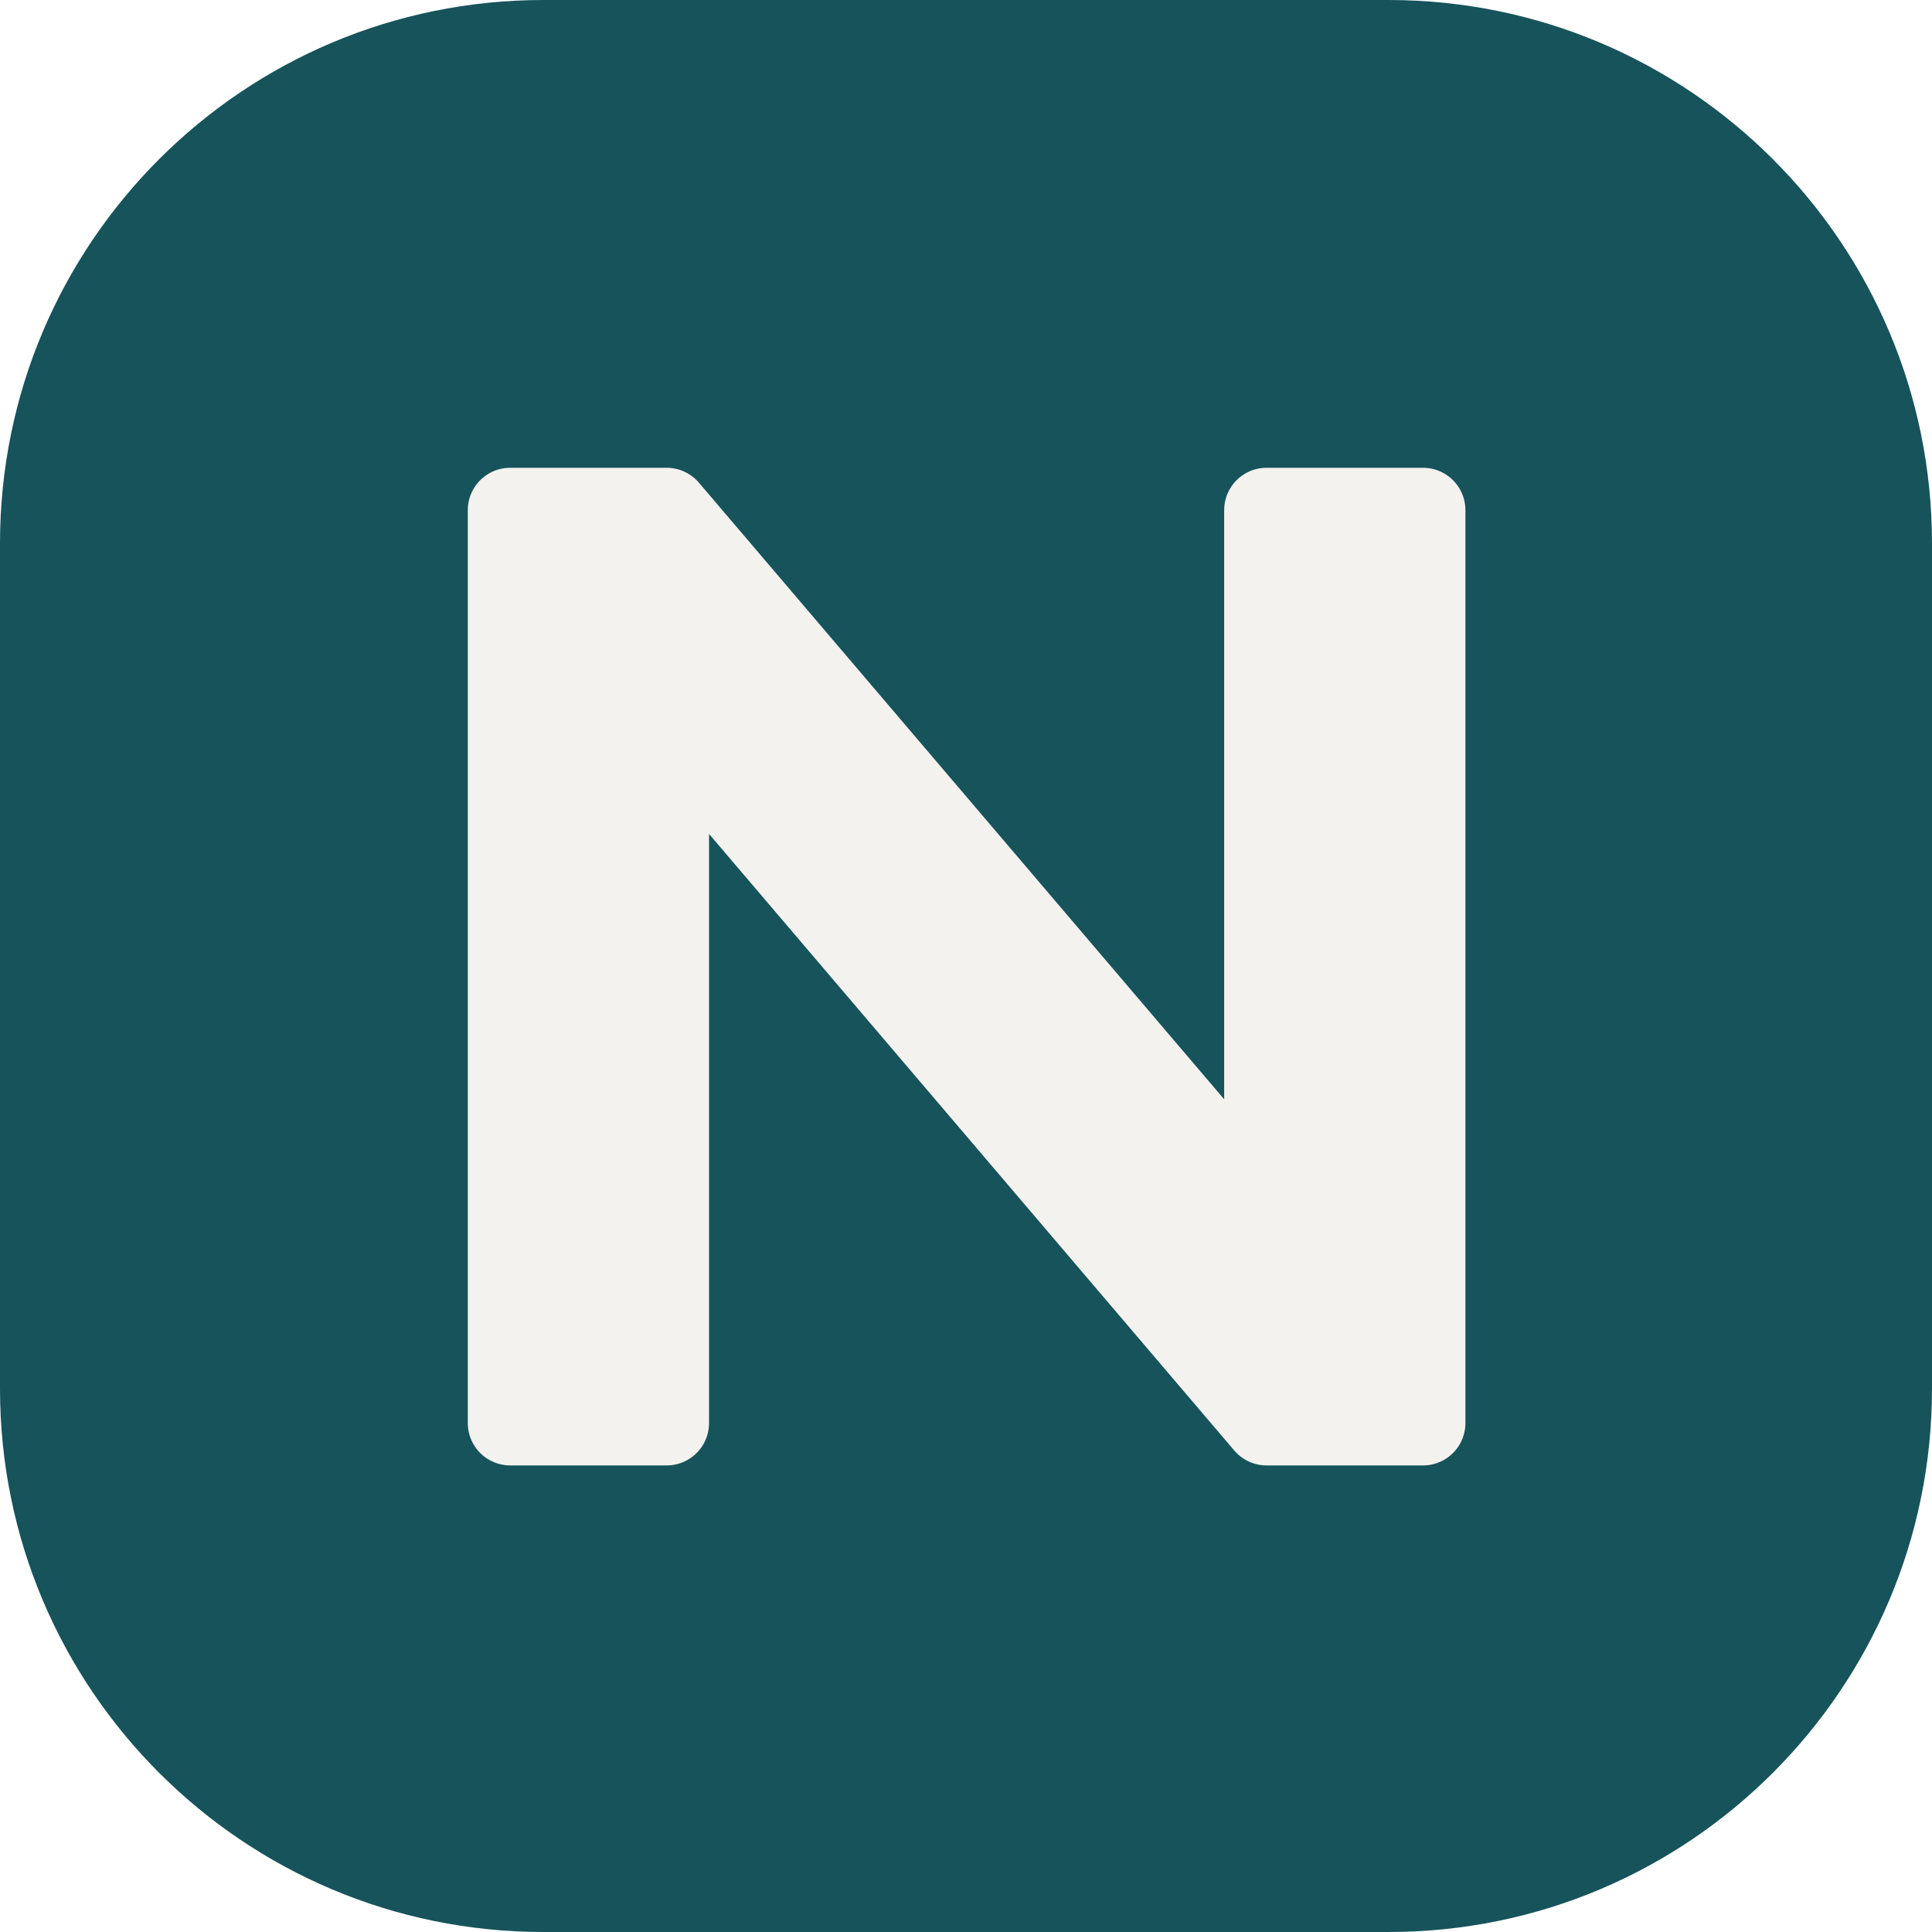
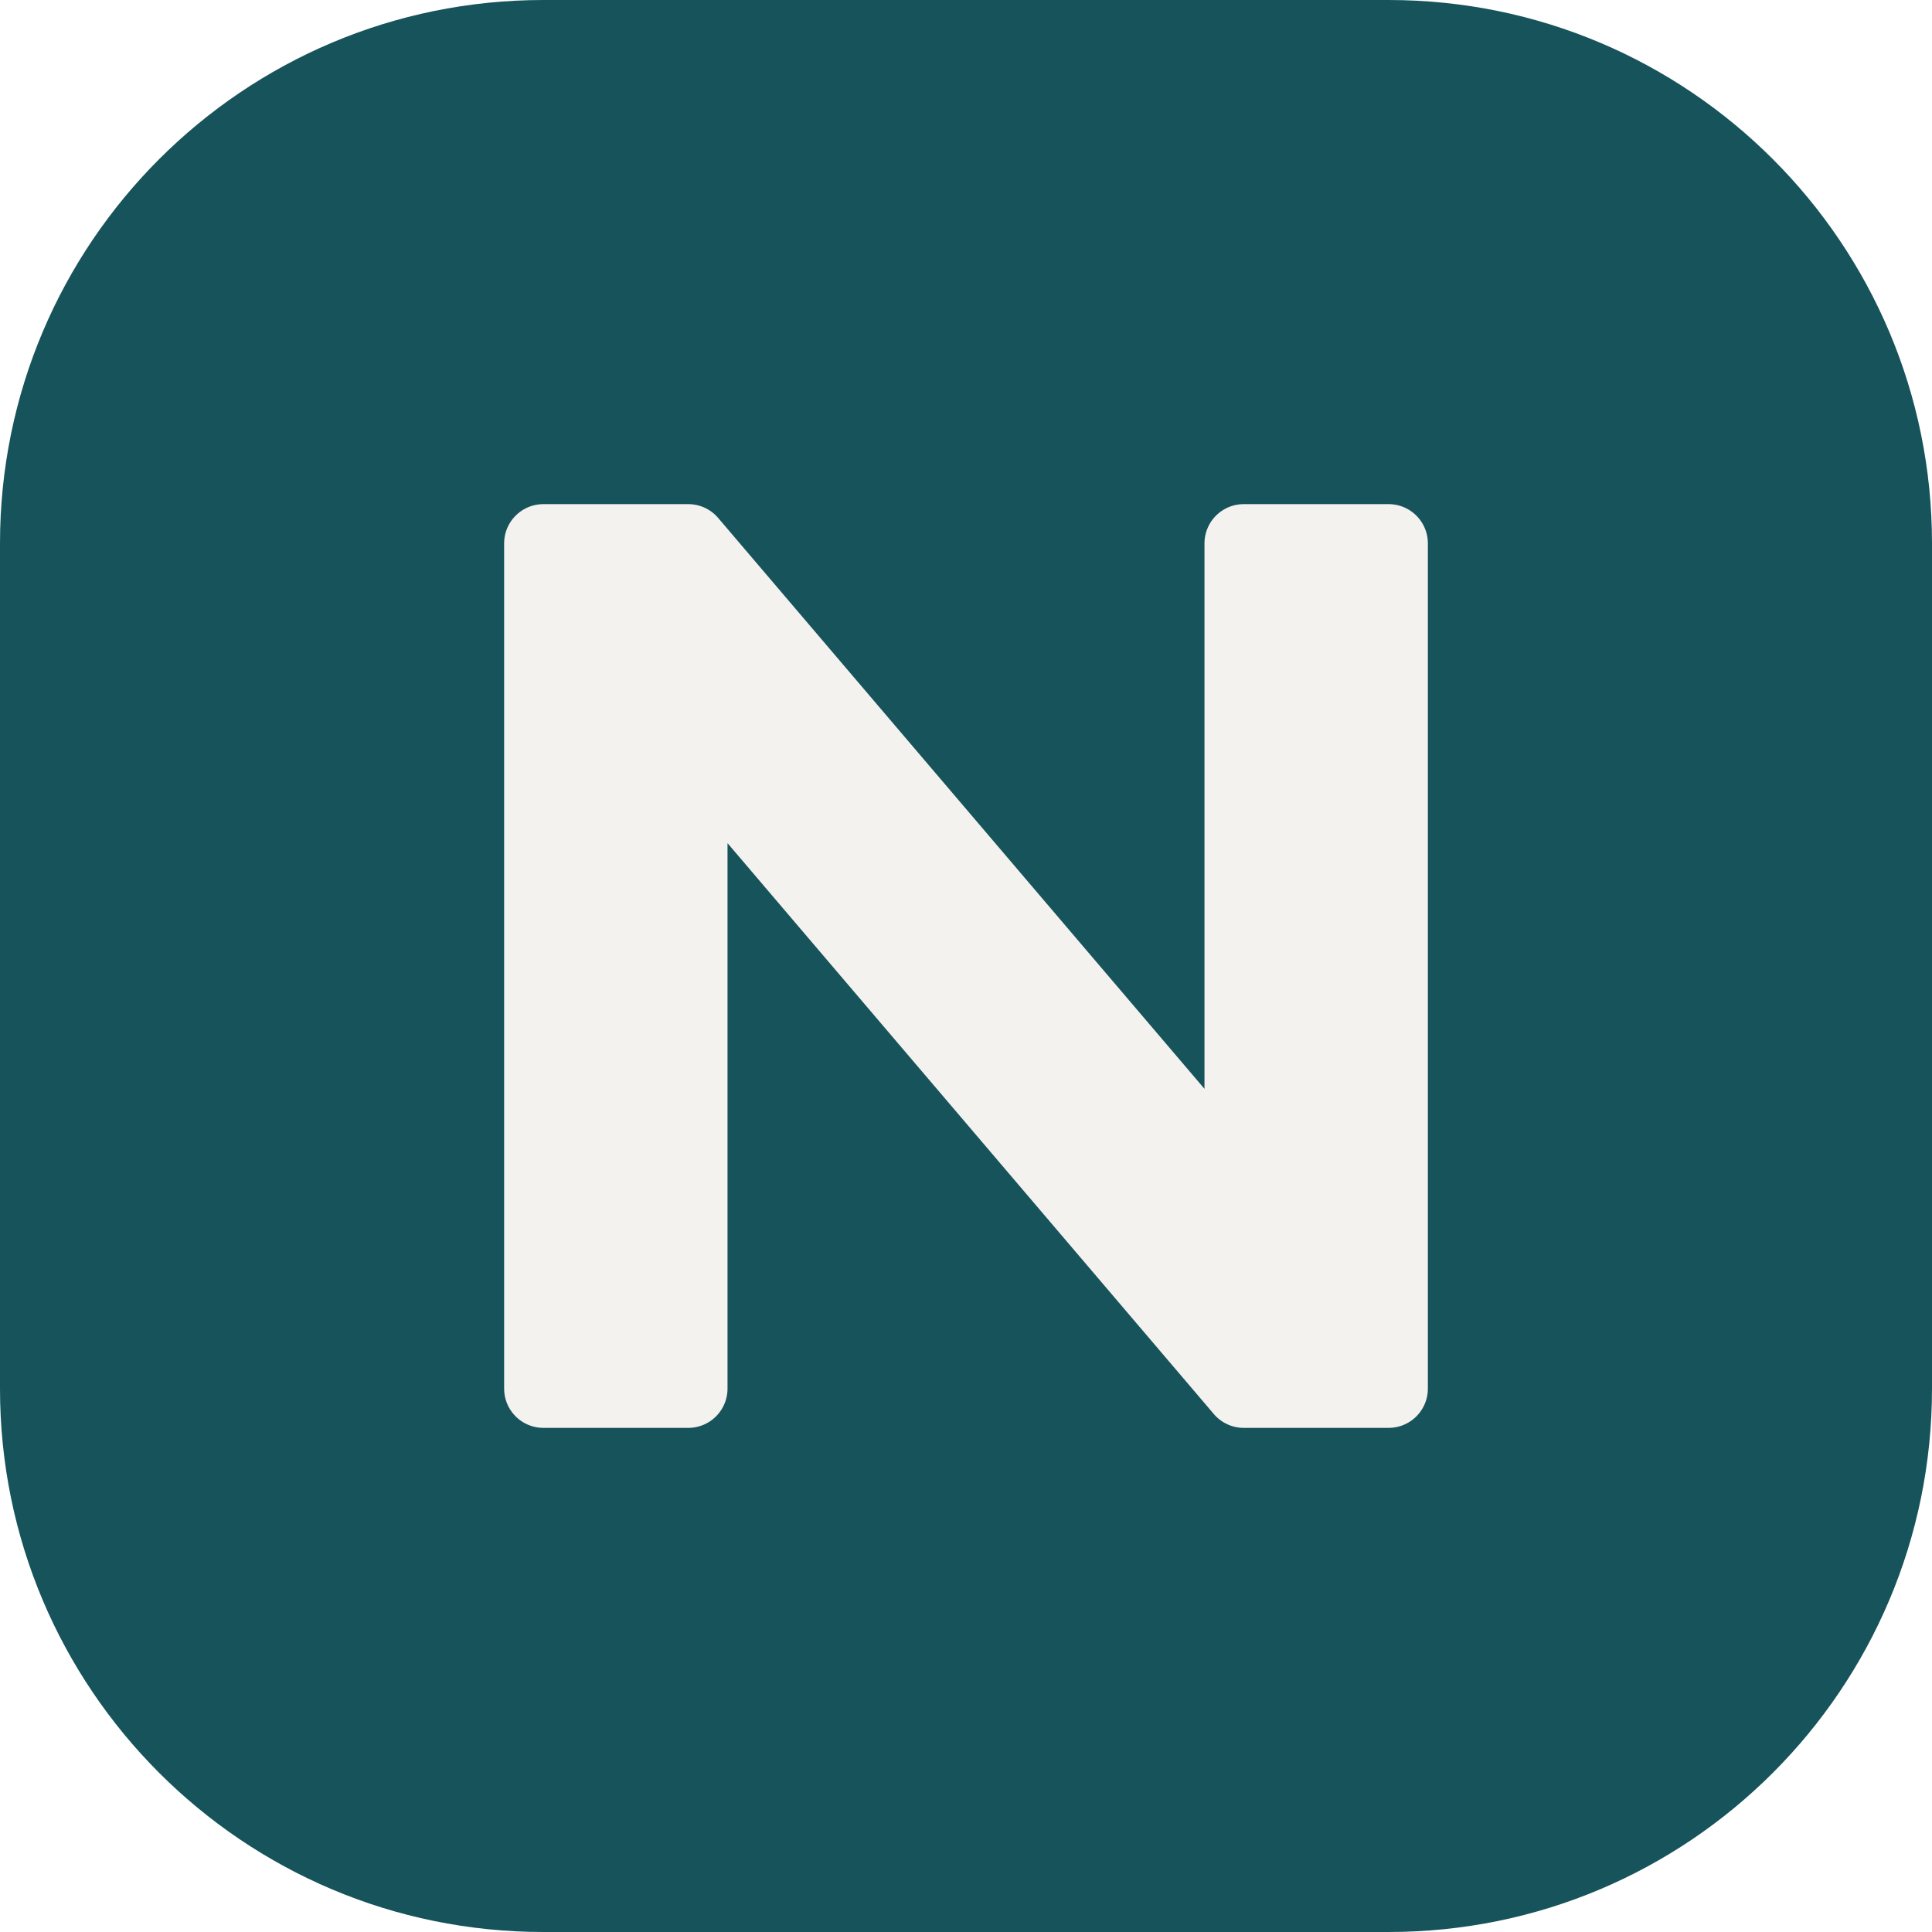
<svg xmlns="http://www.w3.org/2000/svg" viewBox="0 0 64 64" fill="none">
  <rect width="64" height="64" rx="18" fill="#17535b" />
-   <path transform="translate(-2.54 -2.54) scale(1.08)" d="M18 46V18h4.8l18.4 21.6V18H46v28h-4.8L22.8 24.4V46H18Z" fill="#f3f2ef" stroke="#f3f2ef" stroke-width="2.6" stroke-linejoin="round" />
+   <path transform="translate(0 0)" d="M18 46V18h4.8l18.4 21.6V18H46v28h-4.8L22.8 24.4V46H18Z" fill="#f3f2ef" stroke="#f3f2ef" stroke-width="2.6" stroke-linejoin="round" />
</svg>
